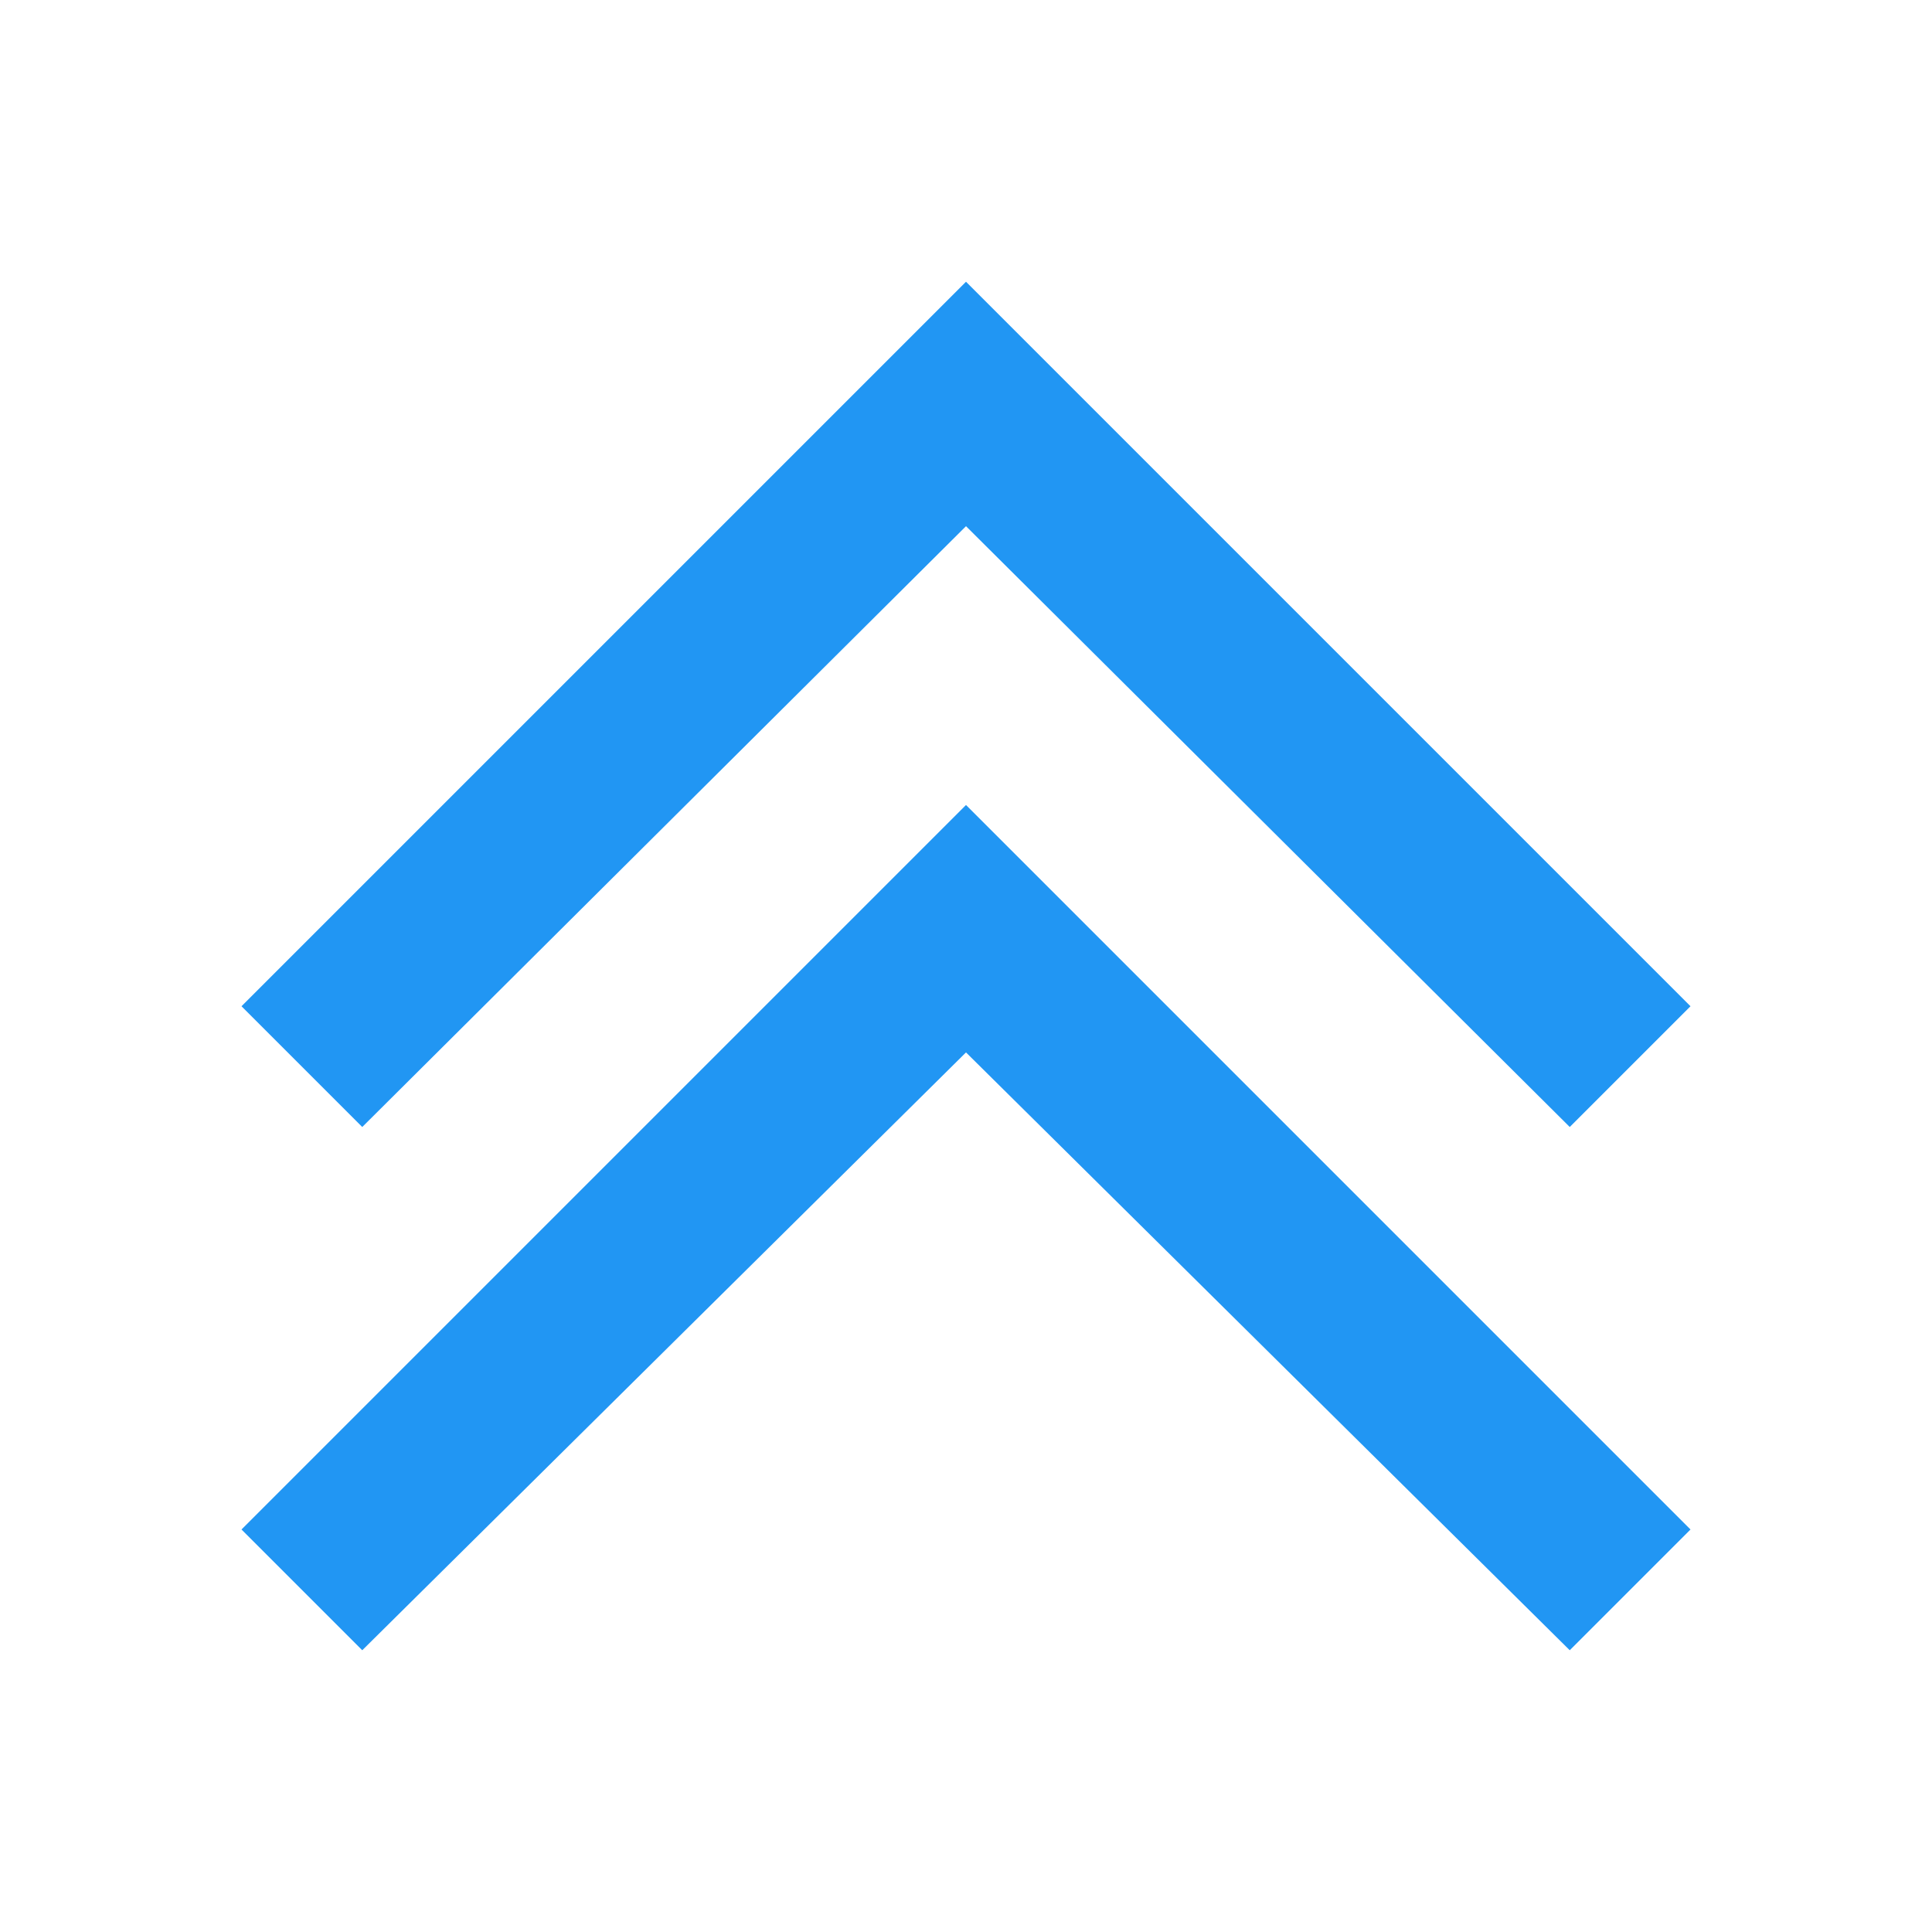
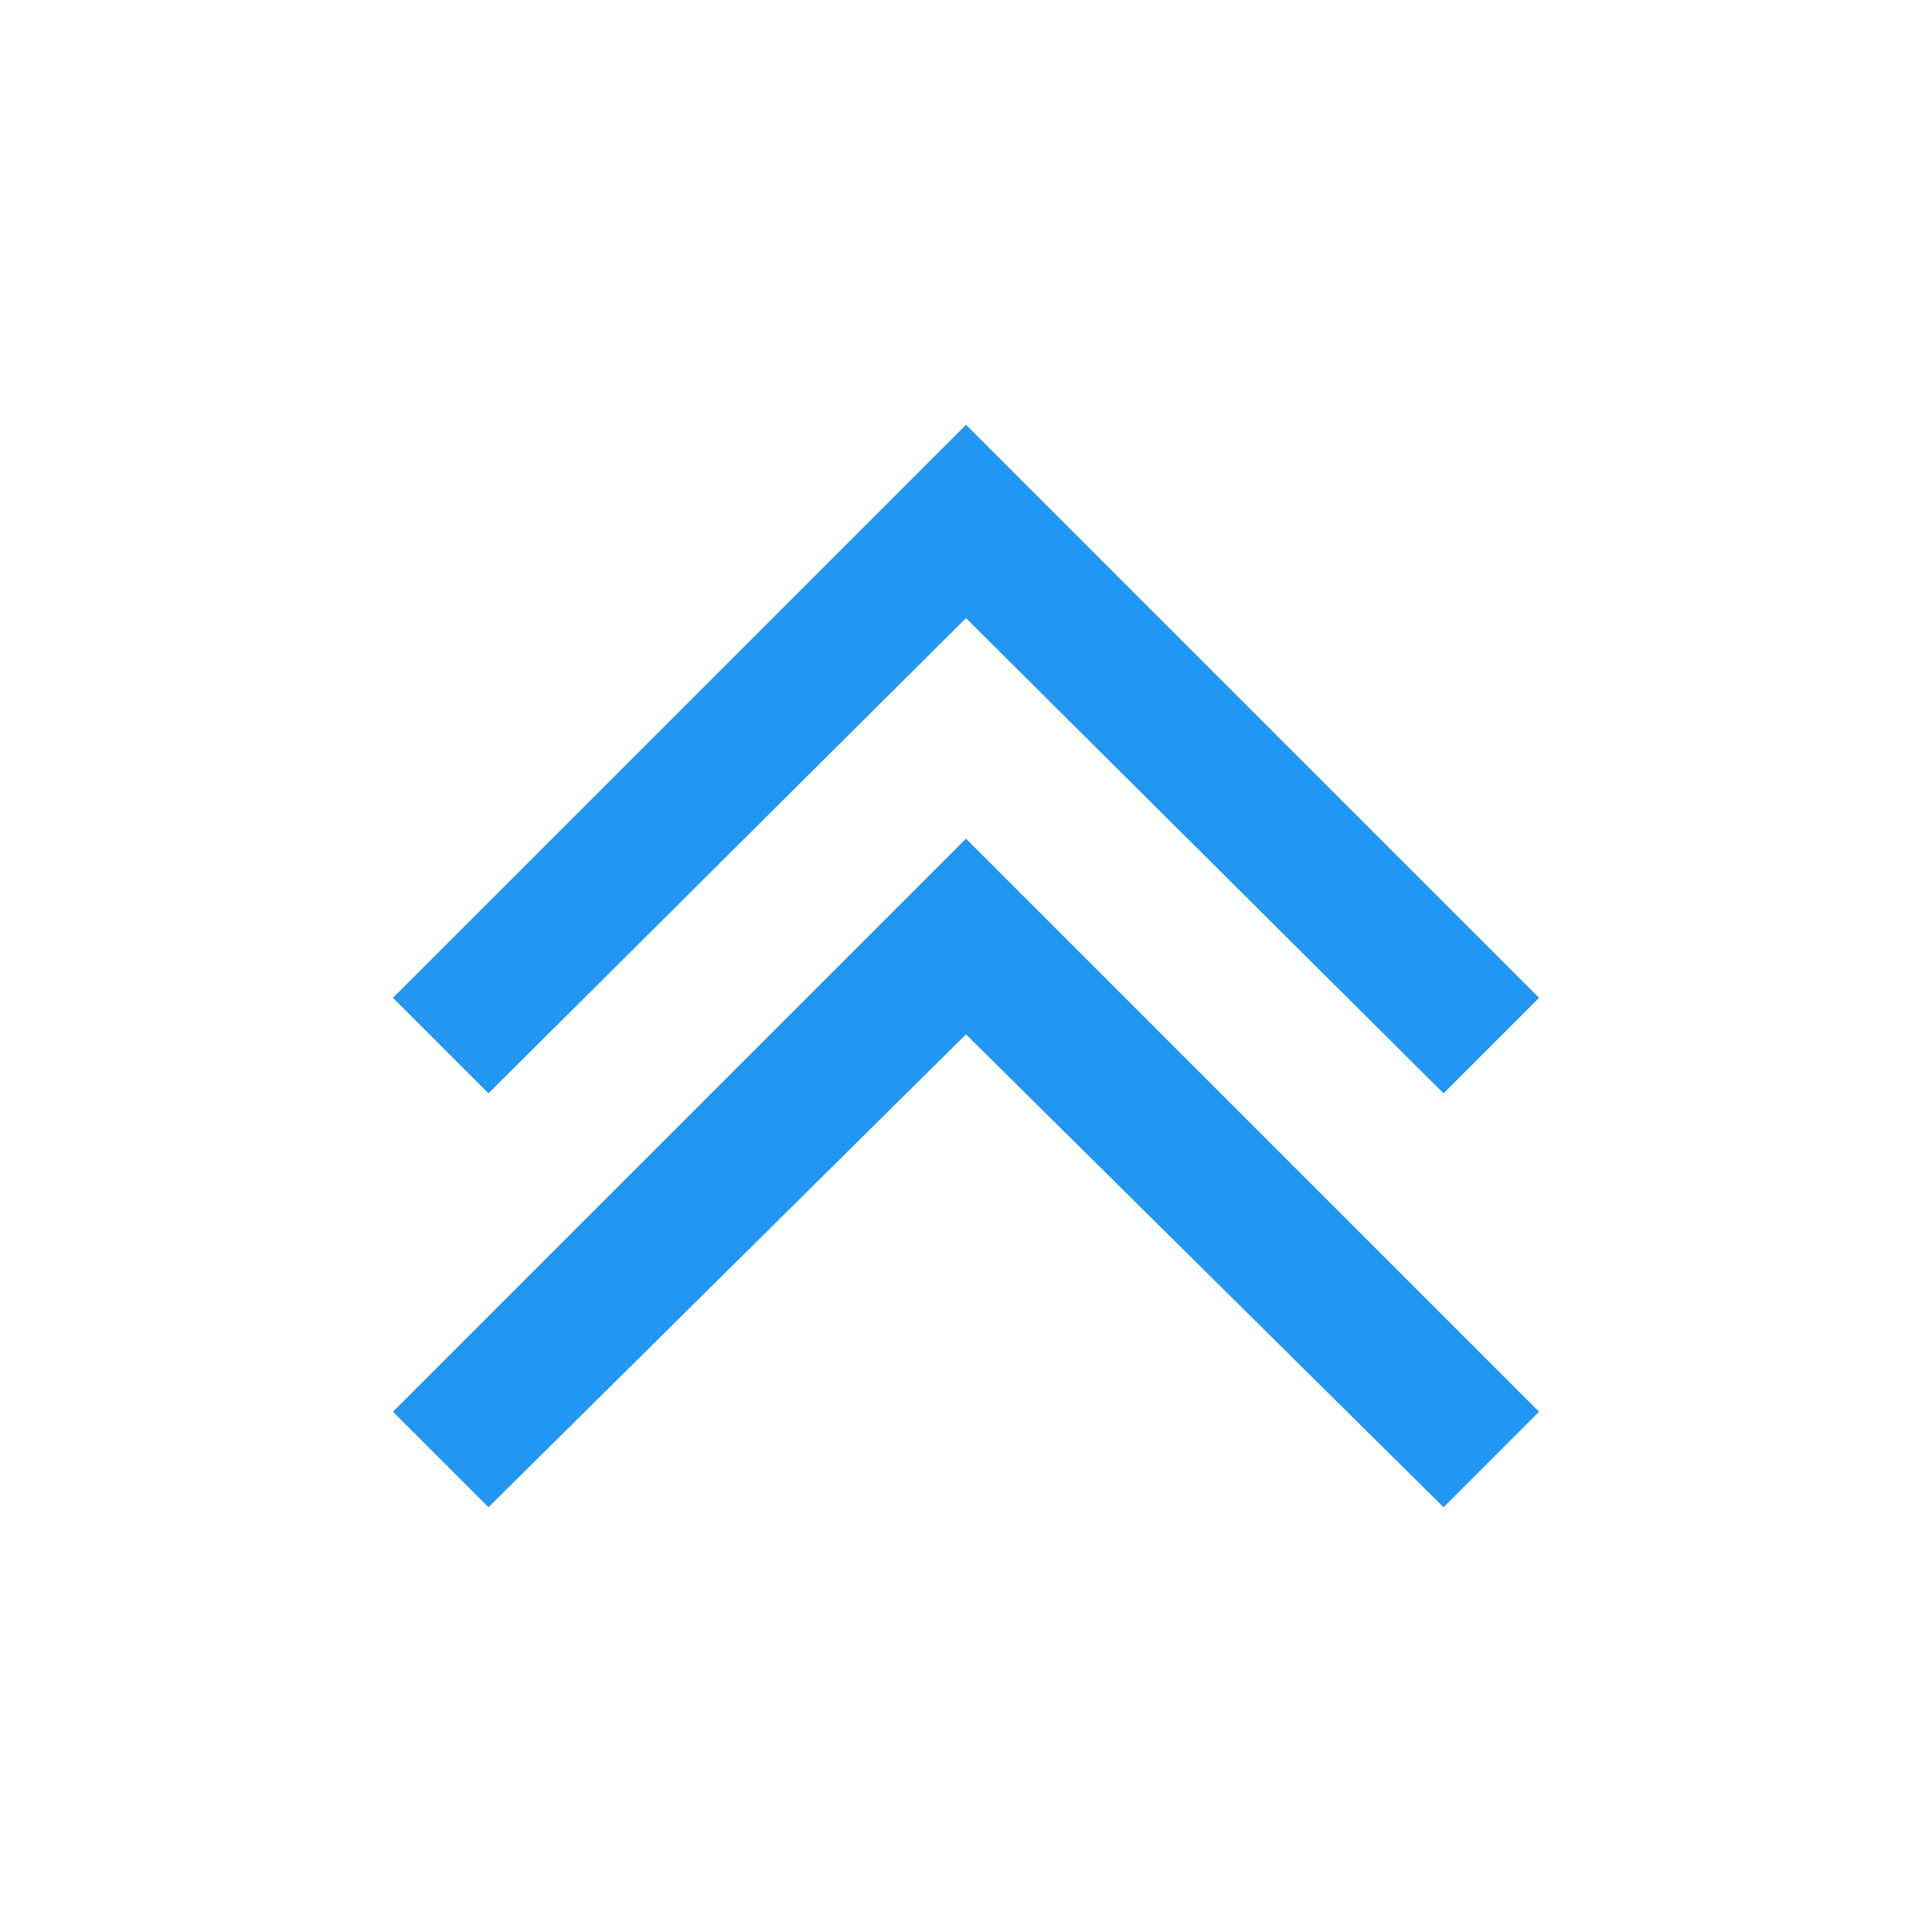
<svg xmlns="http://www.w3.org/2000/svg" contentScriptType="application/ecmascript" contentStyleType="text/css" enable-background="new 0 0 48 48" height="48px" id="????????_1" preserveAspectRatio="xMidYMid meet" style="fill:#000000" version="1.1" viewBox="0 0 48 48" width="48px" x="0px" xml:space="preserve" y="0px" zoomAndPan="magnify">
-   <g>
-     <polygon fill="#2196F3" points="42,38 39,41 24,26.147 9,41 6,38 24,20  " />
-     <polygon fill="#2196F3" points="42,25 39,28 24,13.073 9,28 6,25 24,7  " />
+   <defs id="defs11" />
+   <g id="g3" transform="matrix(0.7909605,0,0,0.7909605,5.016949,5.016949)">
+     <polygon points="6,38 24,20 42,38 39,41 24,26.147 9,41 " id="polygon5" style="fill:#2196f3" />
+     <polygon points="6,25 24,7 42,25 39,28 24,13.073 9,28 " id="polygon7" style="fill:#2196f3" />
  </g>
</svg>
